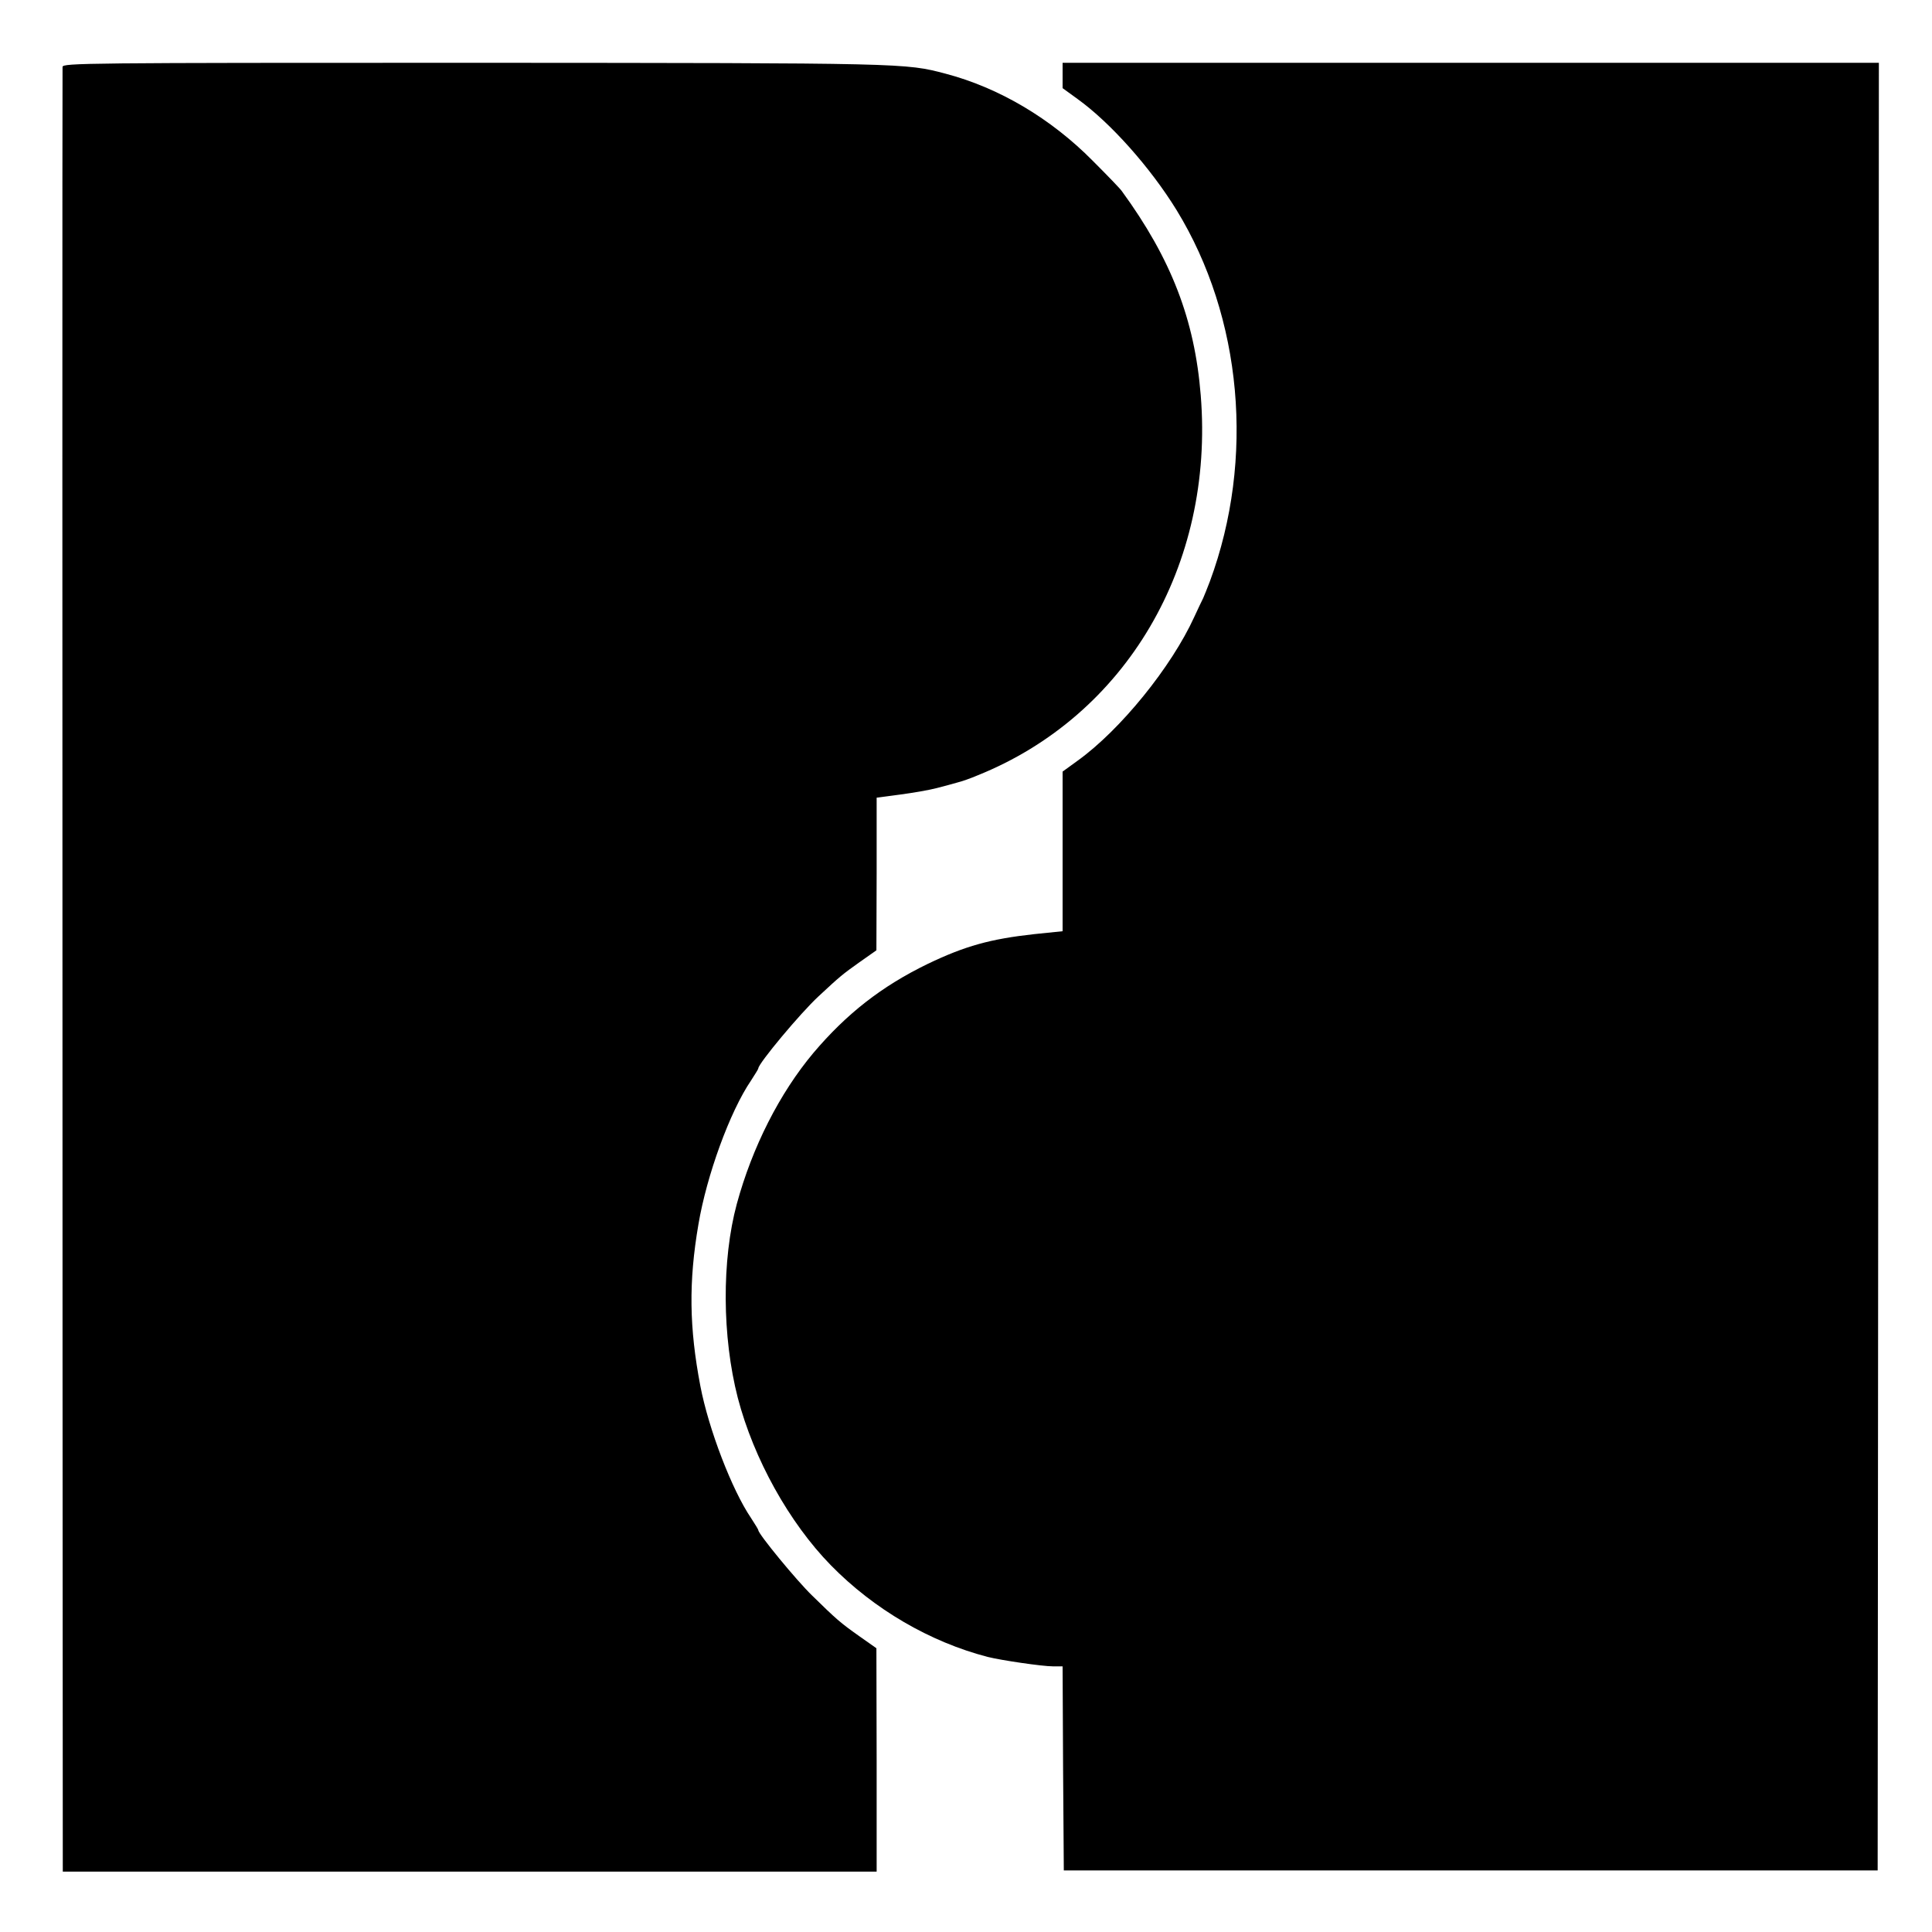
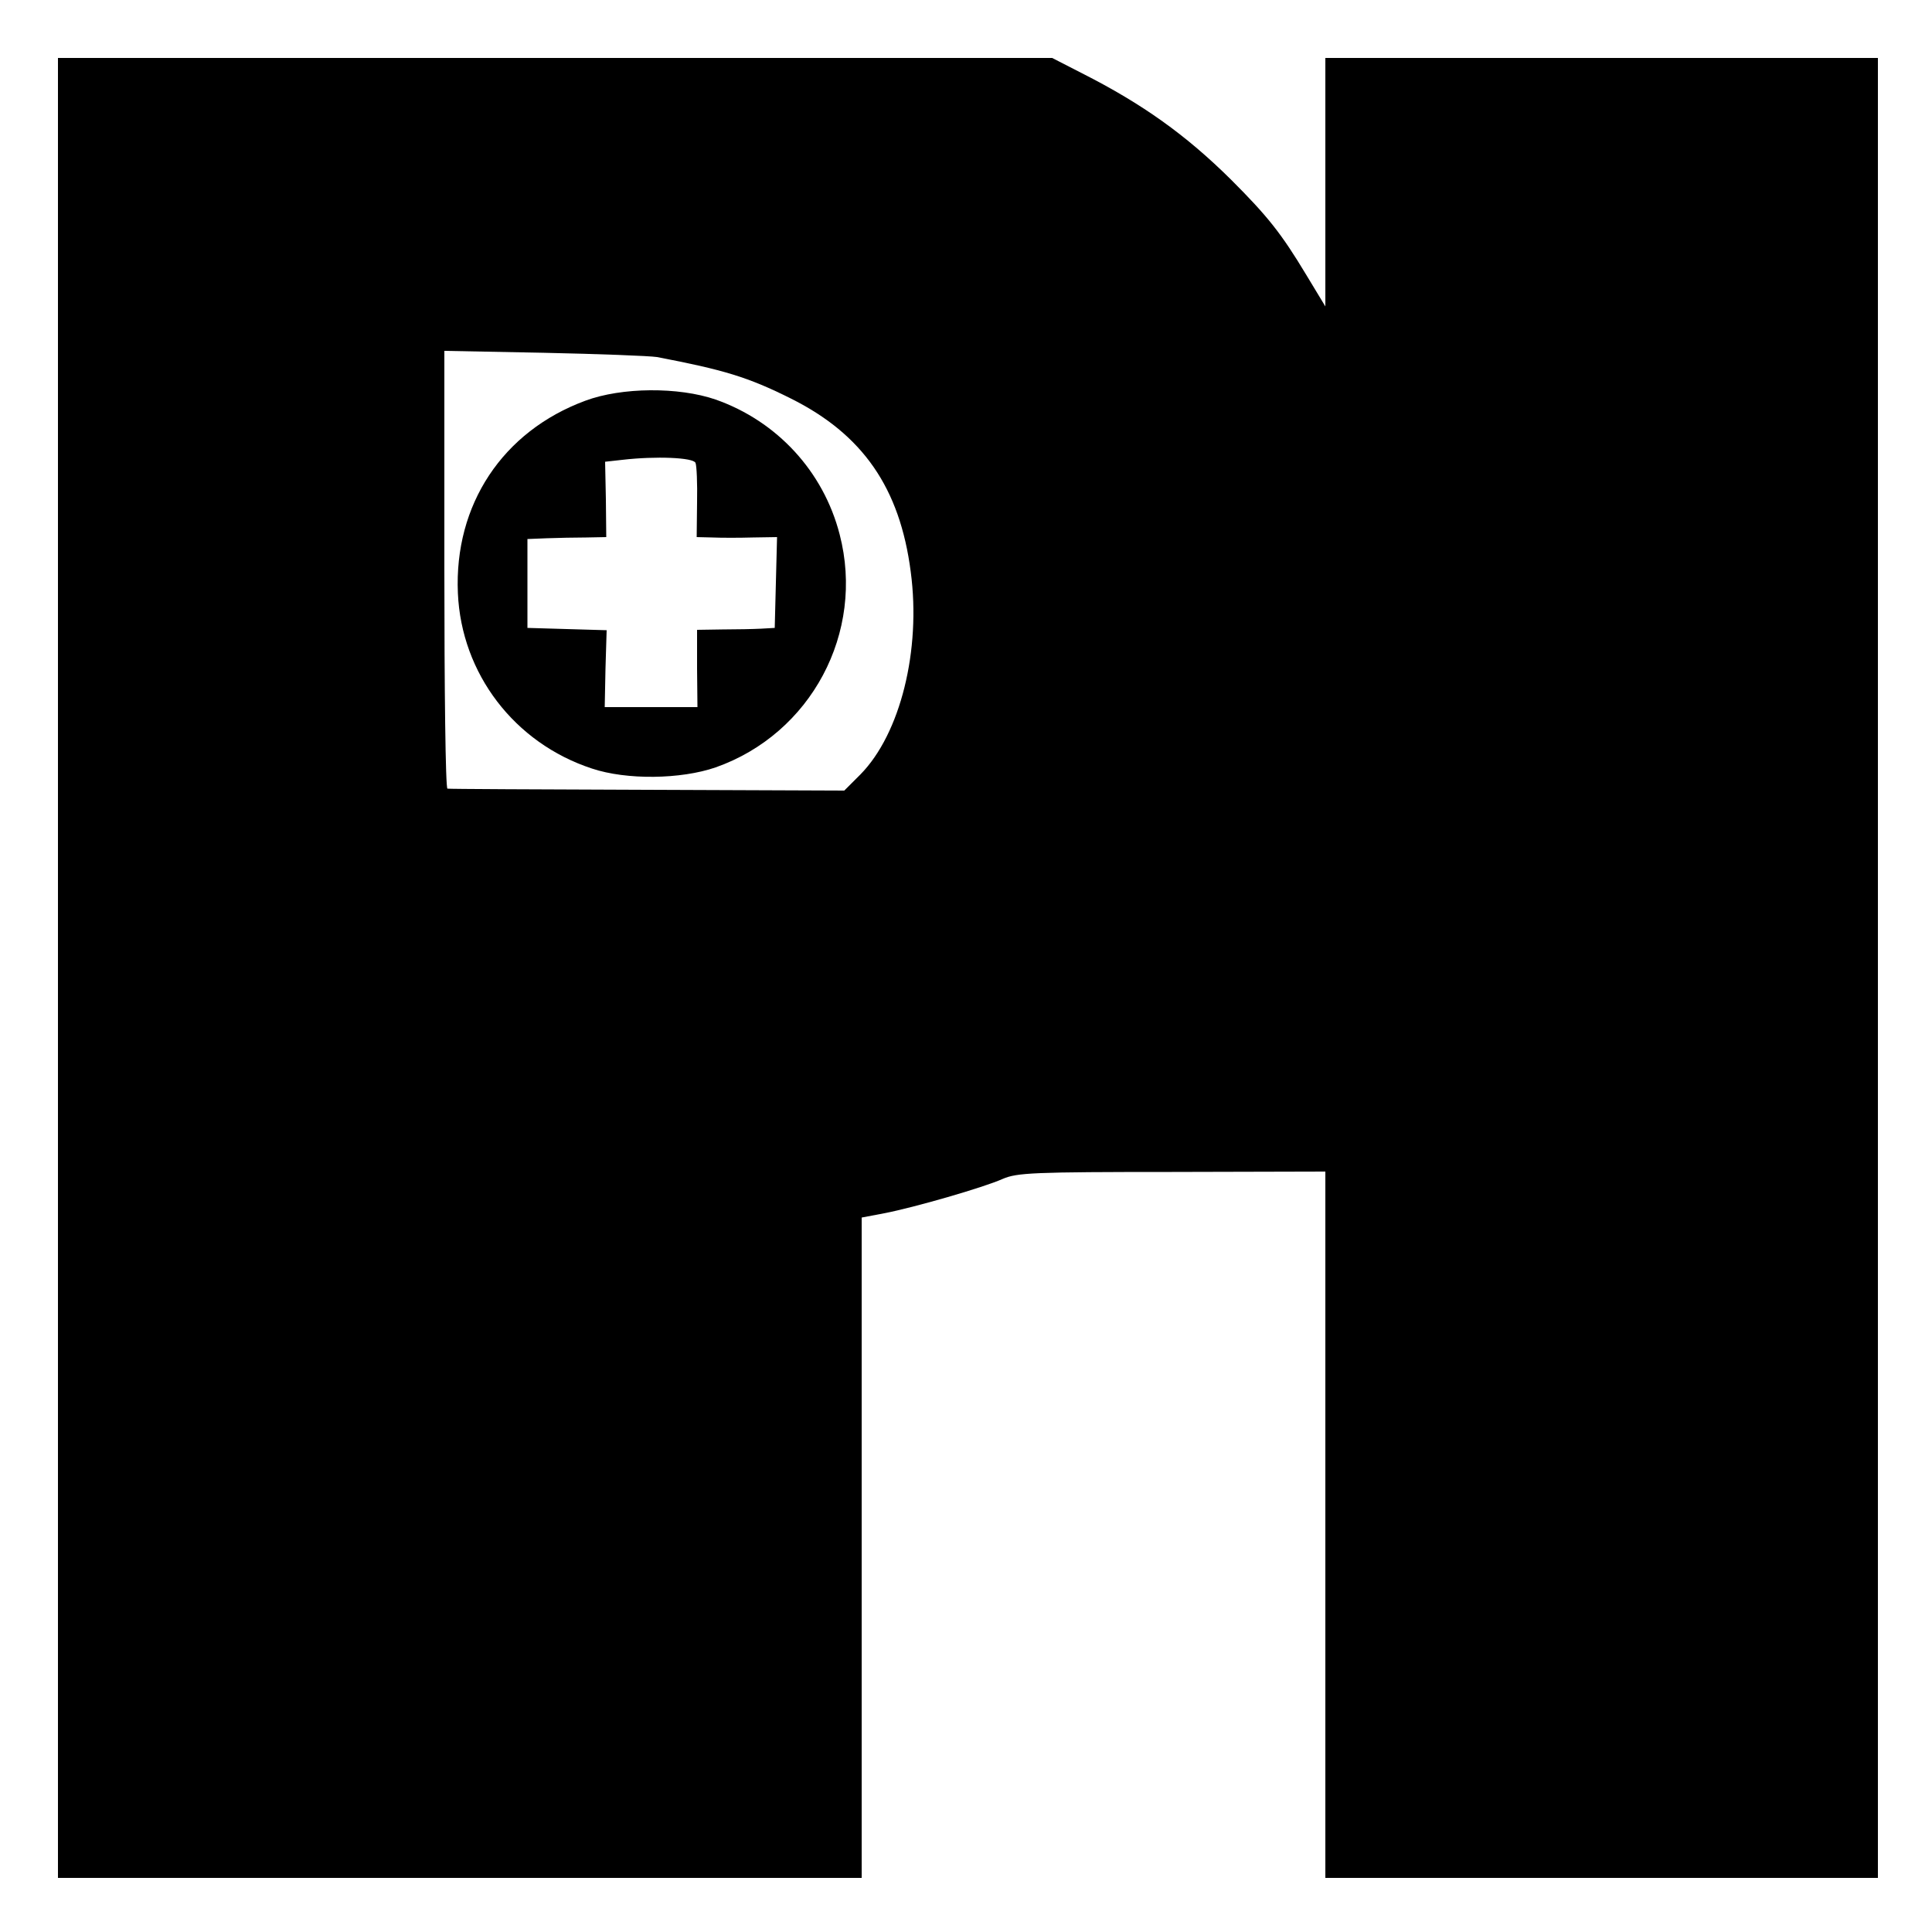
- <svg xmlns="http://www.w3.org/2000/svg" version="1.0" width="800pt" height="800pt" viewBox="0 0 800 800" preserveAspectRatio="xMidYMid meet">
-   <g transform="translate(0,800) scale(0.1,-0.1)" fill="#000000" stroke="none">
-     <path d="M259 7723 c-1 -23 -1 -2683 0 -5370 l1 -2103 1685 0 1685 0 0 463 -1 462 -71 50 c-79 56 -94 69 -196 169 -63 61 -222 254 -222 270 0 3 -14 25 -30 50 -79 116 -176 369 -210 547 -46 241 -49 430 -8 669 34 202 130 467 218 596 16 25 30 47 30 50 0 20 175 230 250 299 88 82 99 91 168 140 l71 50 1 316 0 316 98 13 c53 7 122 19 152 27 30 8 69 18 85 23 17 4 54 17 82 29 616 247 982 870 925 1574 -25 313 -122 565 -327 846 -5 8 -59 64 -120 125 -174 176 -389 303 -610 361 -167 44 -161 44 -1952 45 -1615 0 -1703 -1 -1704 -17z" />
-     <path d="M4400 7687 l0 -52 62 -45 c136 -98 301 -283 410 -460 272 -444 325 -1031 138 -1537 -11 -29 -24 -61 -28 -70 -5 -10 -22 -45 -37 -78 -94 -206 -305 -467 -483 -595 l-62 -45 0 -330 0 -331 -117 -12 c-182 -20 -287 -49 -443 -124 -189 -92 -334 -205 -472 -368 -140 -167 -253 -390 -317 -625 -63 -233 -61 -550 4 -803 66 -253 213 -517 385 -693 179 -183 411 -318 650 -380 56 -14 226 -39 270 -39 l40 0 2 -422 3 -423 1685 0 1685 0 3 3743 2 3742 -1690 0 -1690 0 0 -53z" />
+ <svg xmlns="http://www.w3.org/2000/svg" version="1.0" width="500pt" height="500pt" viewBox="0 0 500 500" preserveAspectRatio="xMidYMid meet">
+   <g transform="translate(0,500) scale(0.1,-0.1)" fill="#000000" stroke="none">
+     <path d="M150 2495 l0 -2355 1040 0 1040 0 0 854 0 855 58 11 c78 15 258 67 307 89 37 16 79 18 438 18 l397 1 0 -914 0 -914 715 0 715 0 0 2355 0 2355 -715 0 -715 0 0 -322 0 -321 -49 81 c-65 108 -100 152 -195 247 -116 115 -229 196 -385 275 l-78 40 -1287 0 -1286 0 0 -2355z m1550 1581 c173 -33 236 -52 346 -107 187 -93 283 -232 311 -449 27 -203 -27 -419 -130 -524 l-42 -42 -510 2 c-280 1 -513 2 -517 3 -5 0 -8 256 -8 567 l0 566 258 -5 c141 -3 273 -8 292 -11z" />
+     <path d="M1515 3963 c-214 -79 -340 -269 -330 -498 9 -208 146 -388 347 -454 90 -30 230 -28 320 3 247 87 387 349 321 603 -42 163 -162 293 -321 349 -96 33 -243 32 -337 -3z m285 -161 c3 -7 5 -53 4 -102 l-1 -90 41 -1 c23 -1 69 -1 104 0 l63 1 -3 -117 -3 -118 -35 -2 c-19 -1 -65 -2 -101 -2 l-65 -1 0 -100 1 -100 -120 0 -120 0 2 100 3 99 -103 3 -102 3 0 115 0 115 50 2 c28 1 73 2 102 2 l52 1 -1 98 -2 97 45 5 c86 10 184 6 189 -8z" />
  </g>
</svg>
